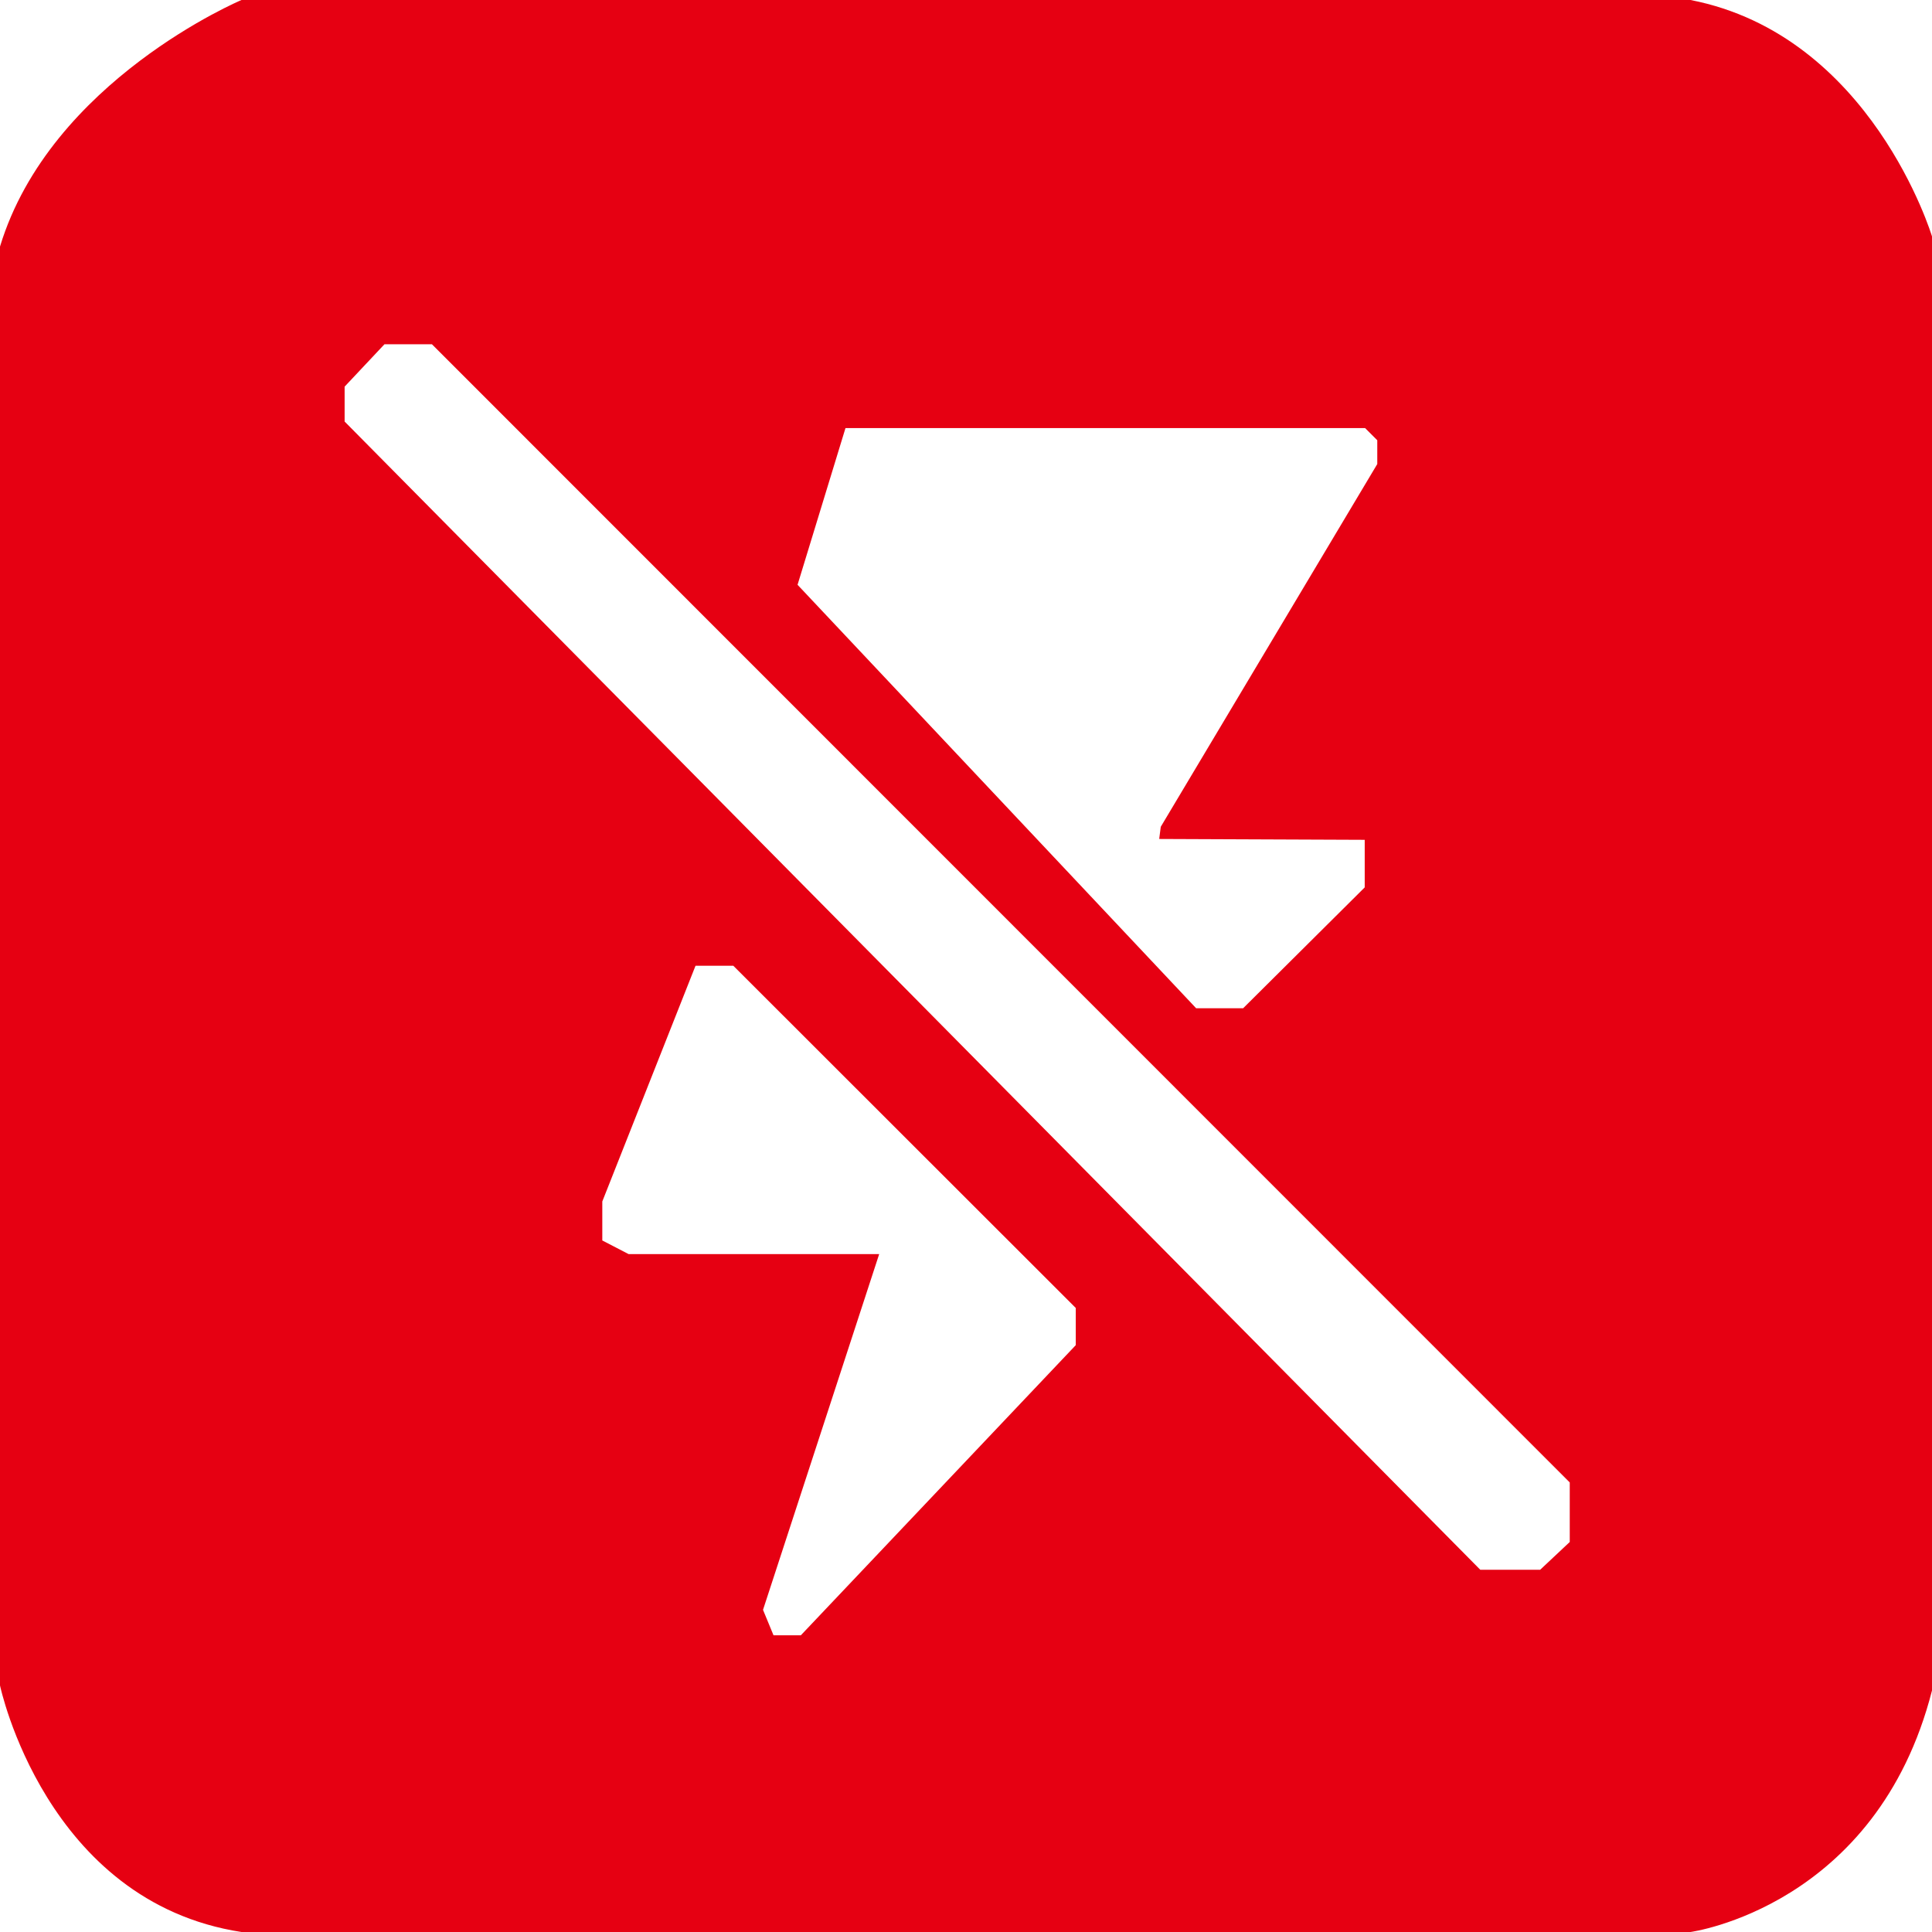
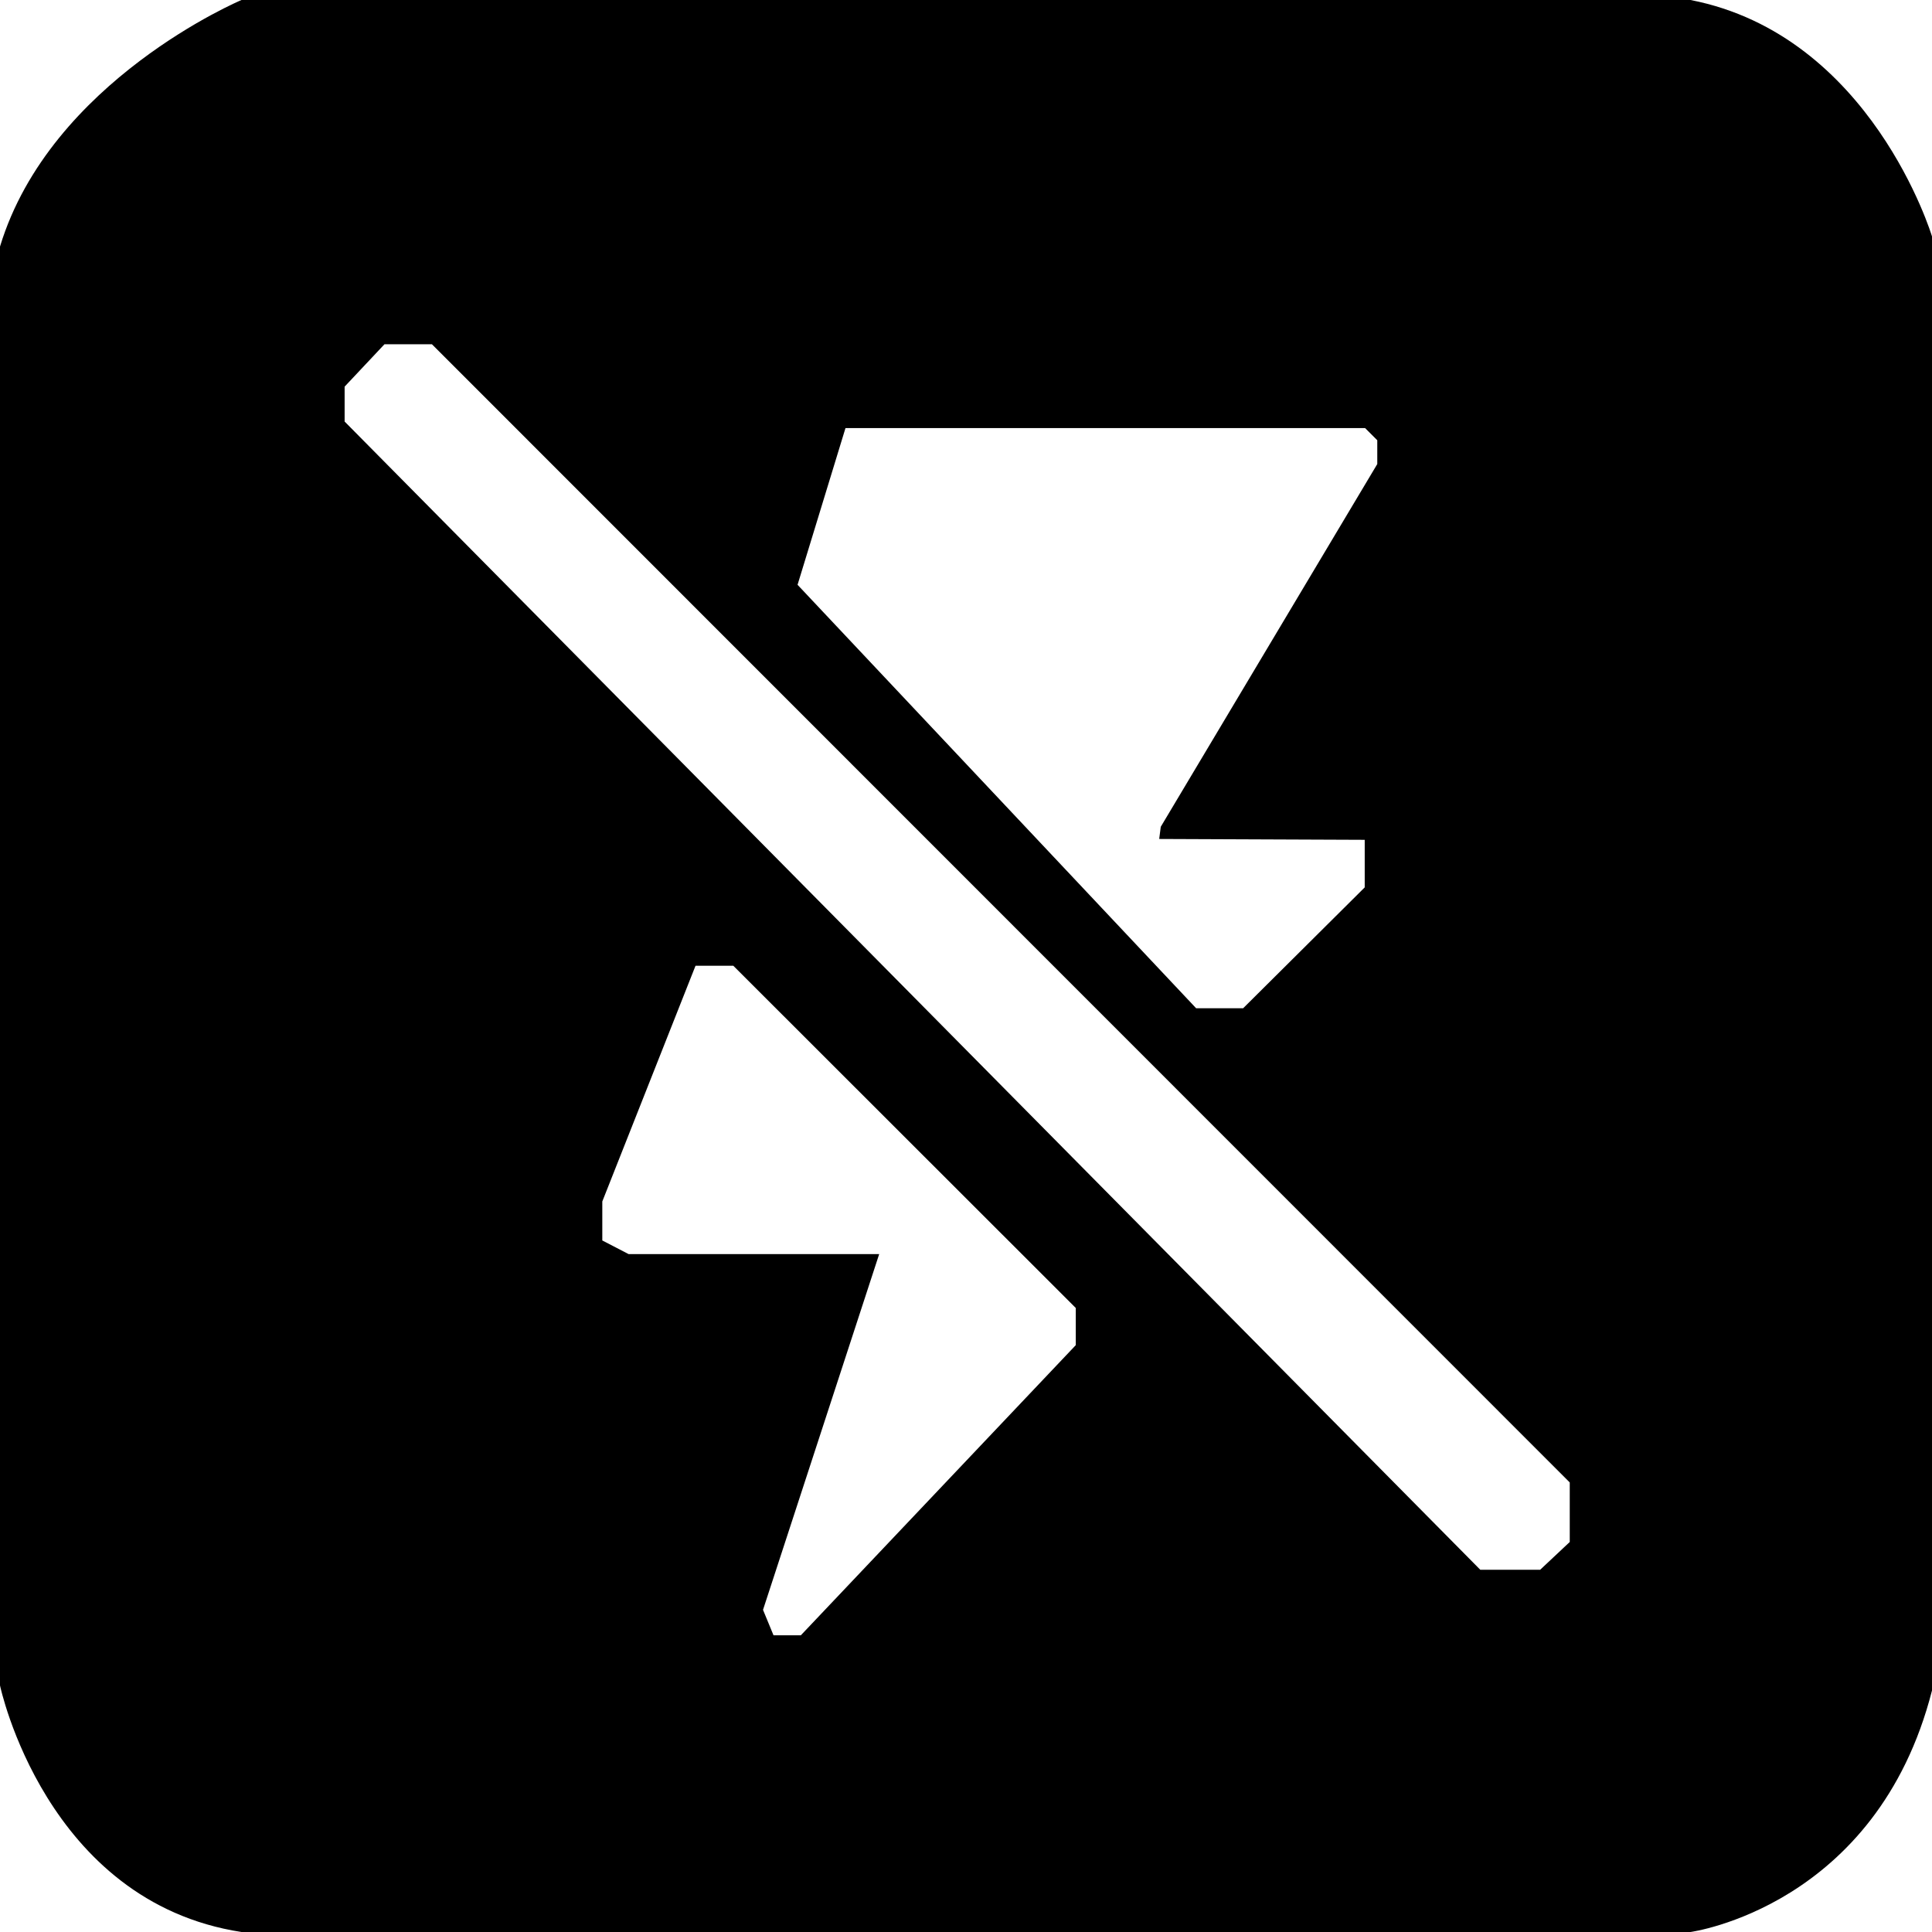
<svg xmlns="http://www.w3.org/2000/svg" t="1500945548173" class="icon" style="" viewBox="0 0 1024 1024" version="1.1" p-id="22413" width="200" height="200">
  <defs>
    <style type="text/css" />
  </defs>
-   <path d="M896 0c96 18.688 128 125.312 128 125.312V896c-29.312 114.688-128 128-128 128H128c-104-16-128-130.688-128-130.688V130.688C26.688 42.688 128 0 128 0h768zM388.672 511.872H368.64L319.232 636.8v20.672l13.952 7.232h132.8l-61.568 188.544 5.568 13.504h14.464l145.728-153.792v-19.712L388.672 511.872zM228.928 182.464h-25.152l-21.12 22.464v18.496L784.576 832h31.744l15.68-14.72v-31.552L228.928 182.464z m219.2 44.416l-25.408 83.072L633.984 534.4h24.896l64.448-64.064v-25.216L614.4 444.672l0.832-6.464 114.752-192.256v-12.608l-6.464-6.464H448.128z" fill="#E60012" p-id="22414" />
+   <path d="M896 0c96 18.688 128 125.312 128 125.312V896c-29.312 114.688-128 128-128 128H128c-104-16-128-130.688-128-130.688V130.688C26.688 42.688 128 0 128 0h768zM388.672 511.872H368.64L319.232 636.8v20.672l13.952 7.232h132.8l-61.568 188.544 5.568 13.504h14.464l145.728-153.792v-19.712L388.672 511.872zM228.928 182.464h-25.152l-21.12 22.464v18.496L784.576 832h31.744l15.68-14.72v-31.552L228.928 182.464z m219.2 44.416l-25.408 83.072L633.984 534.4h24.896l64.448-64.064v-25.216L614.4 444.672l0.832-6.464 114.752-192.256v-12.608l-6.464-6.464H448.128z" p-id="22414" />
</svg>
